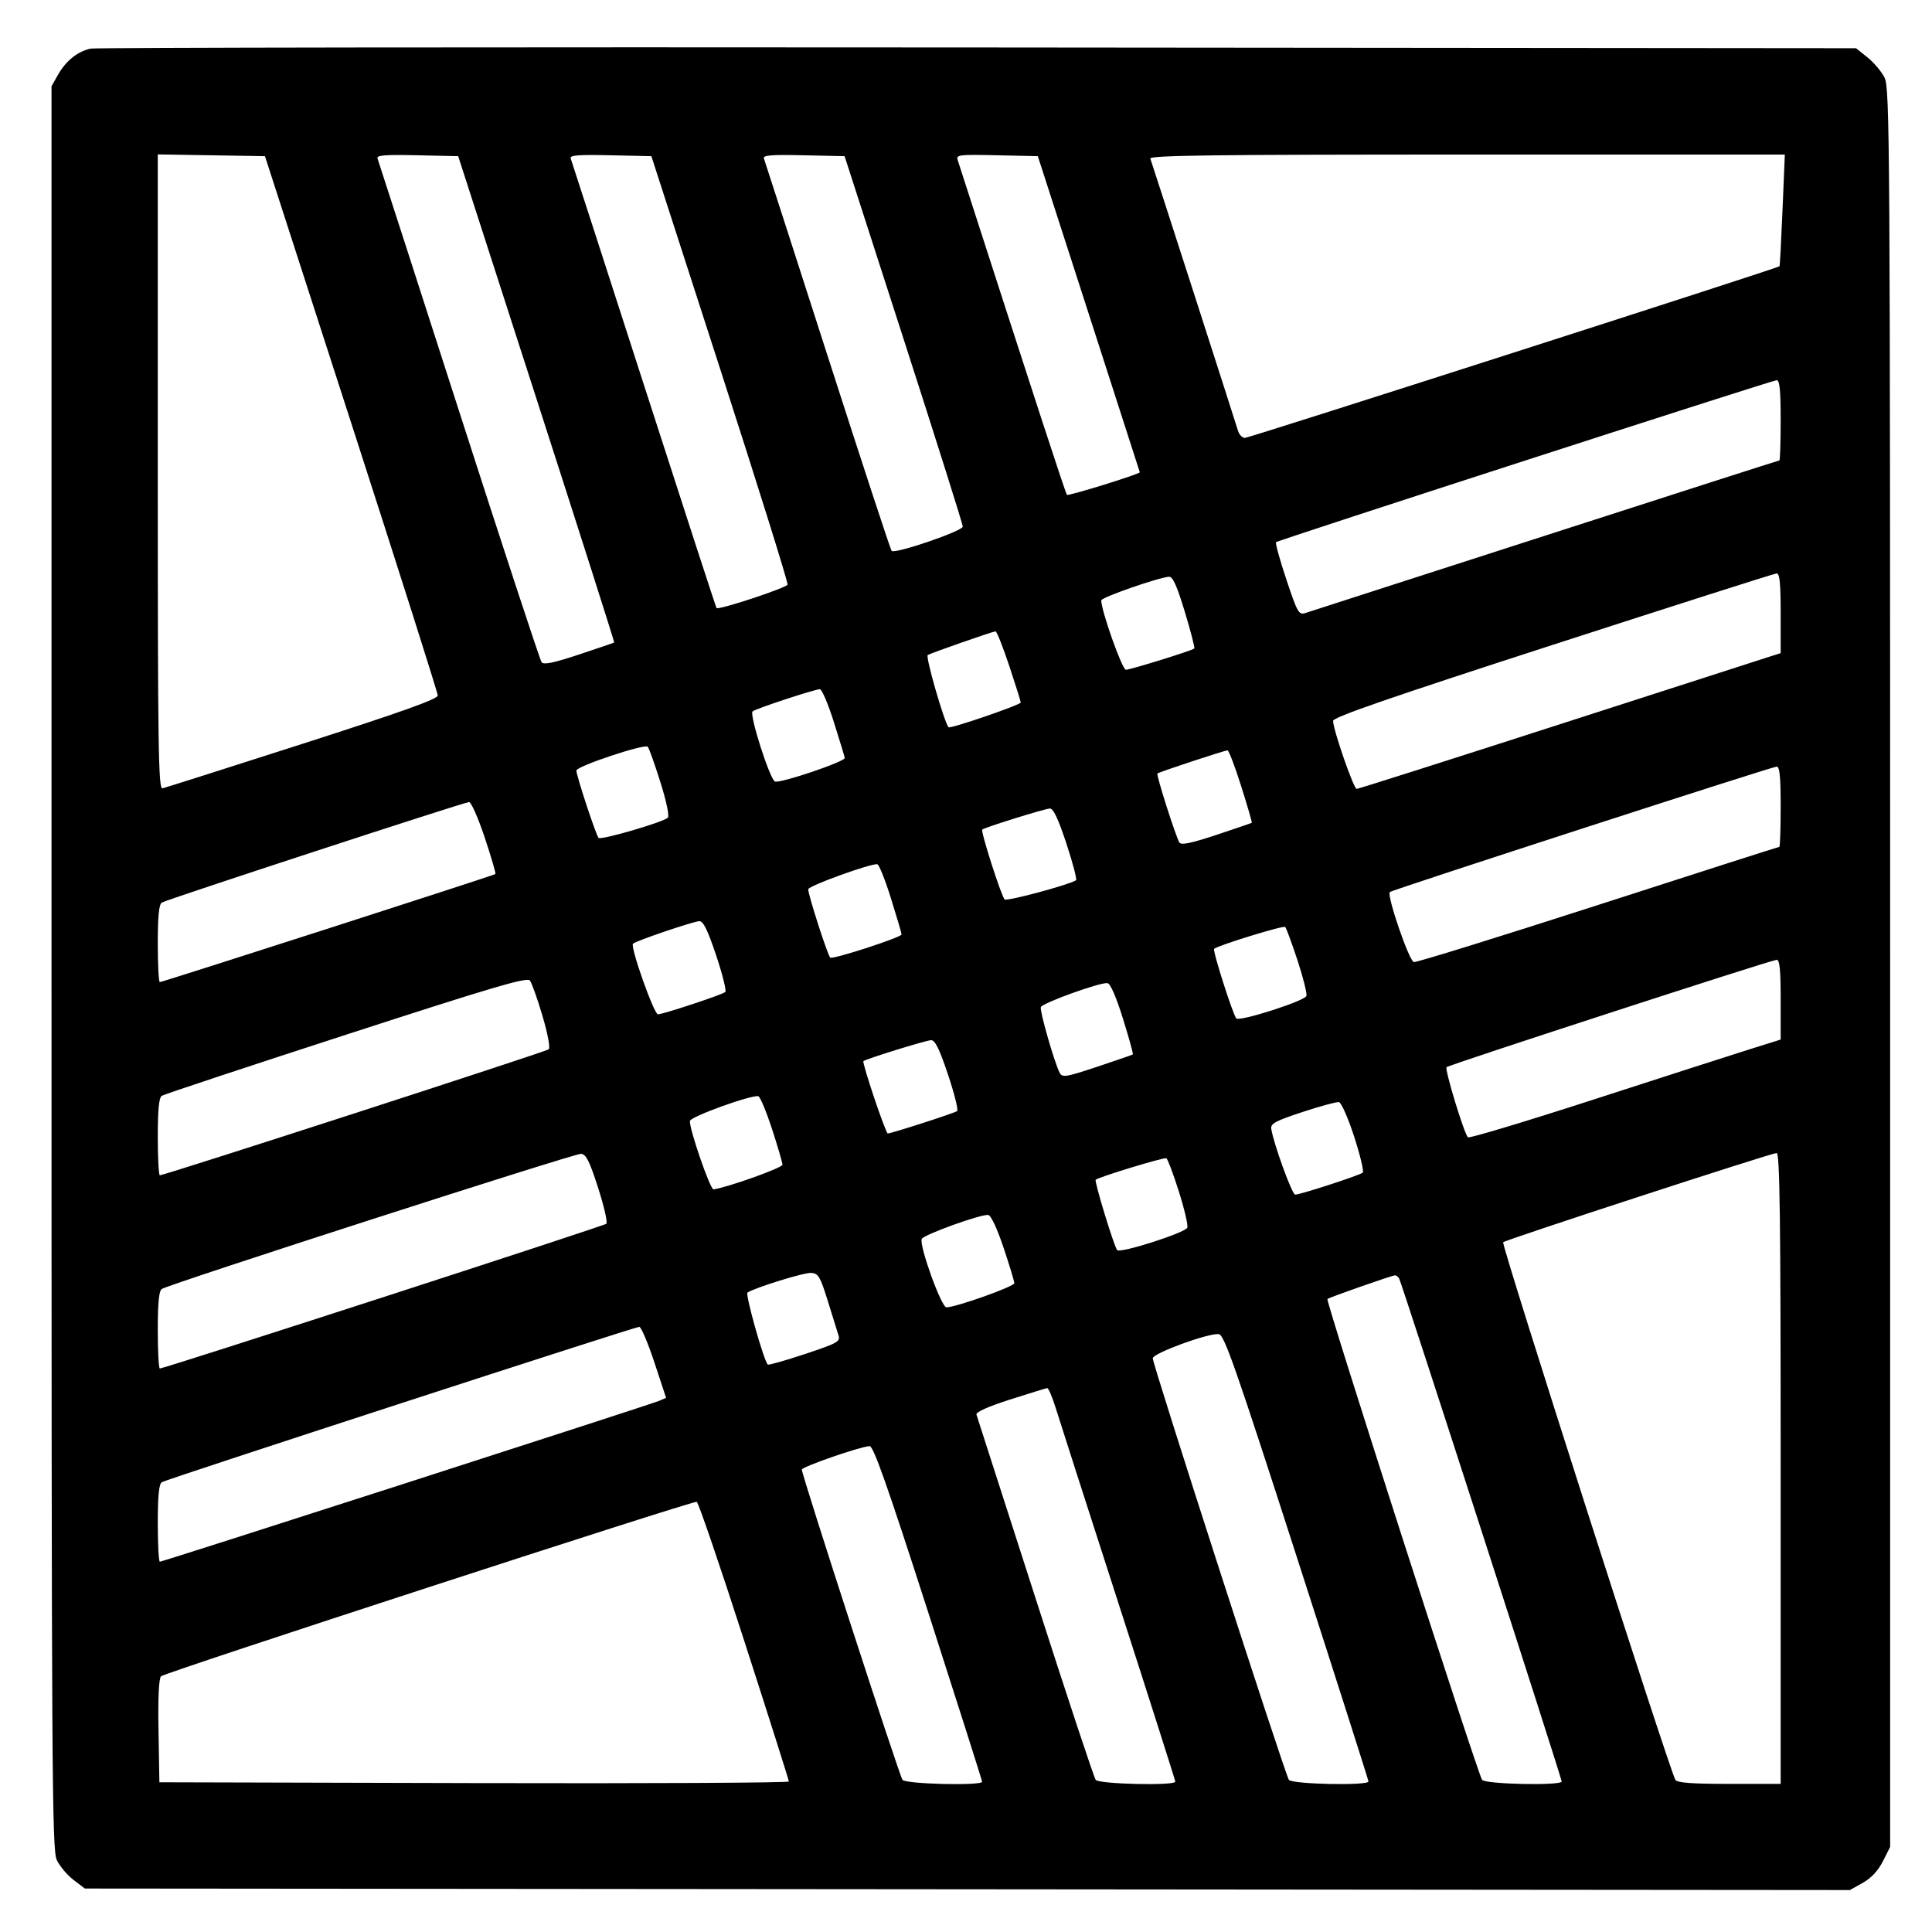
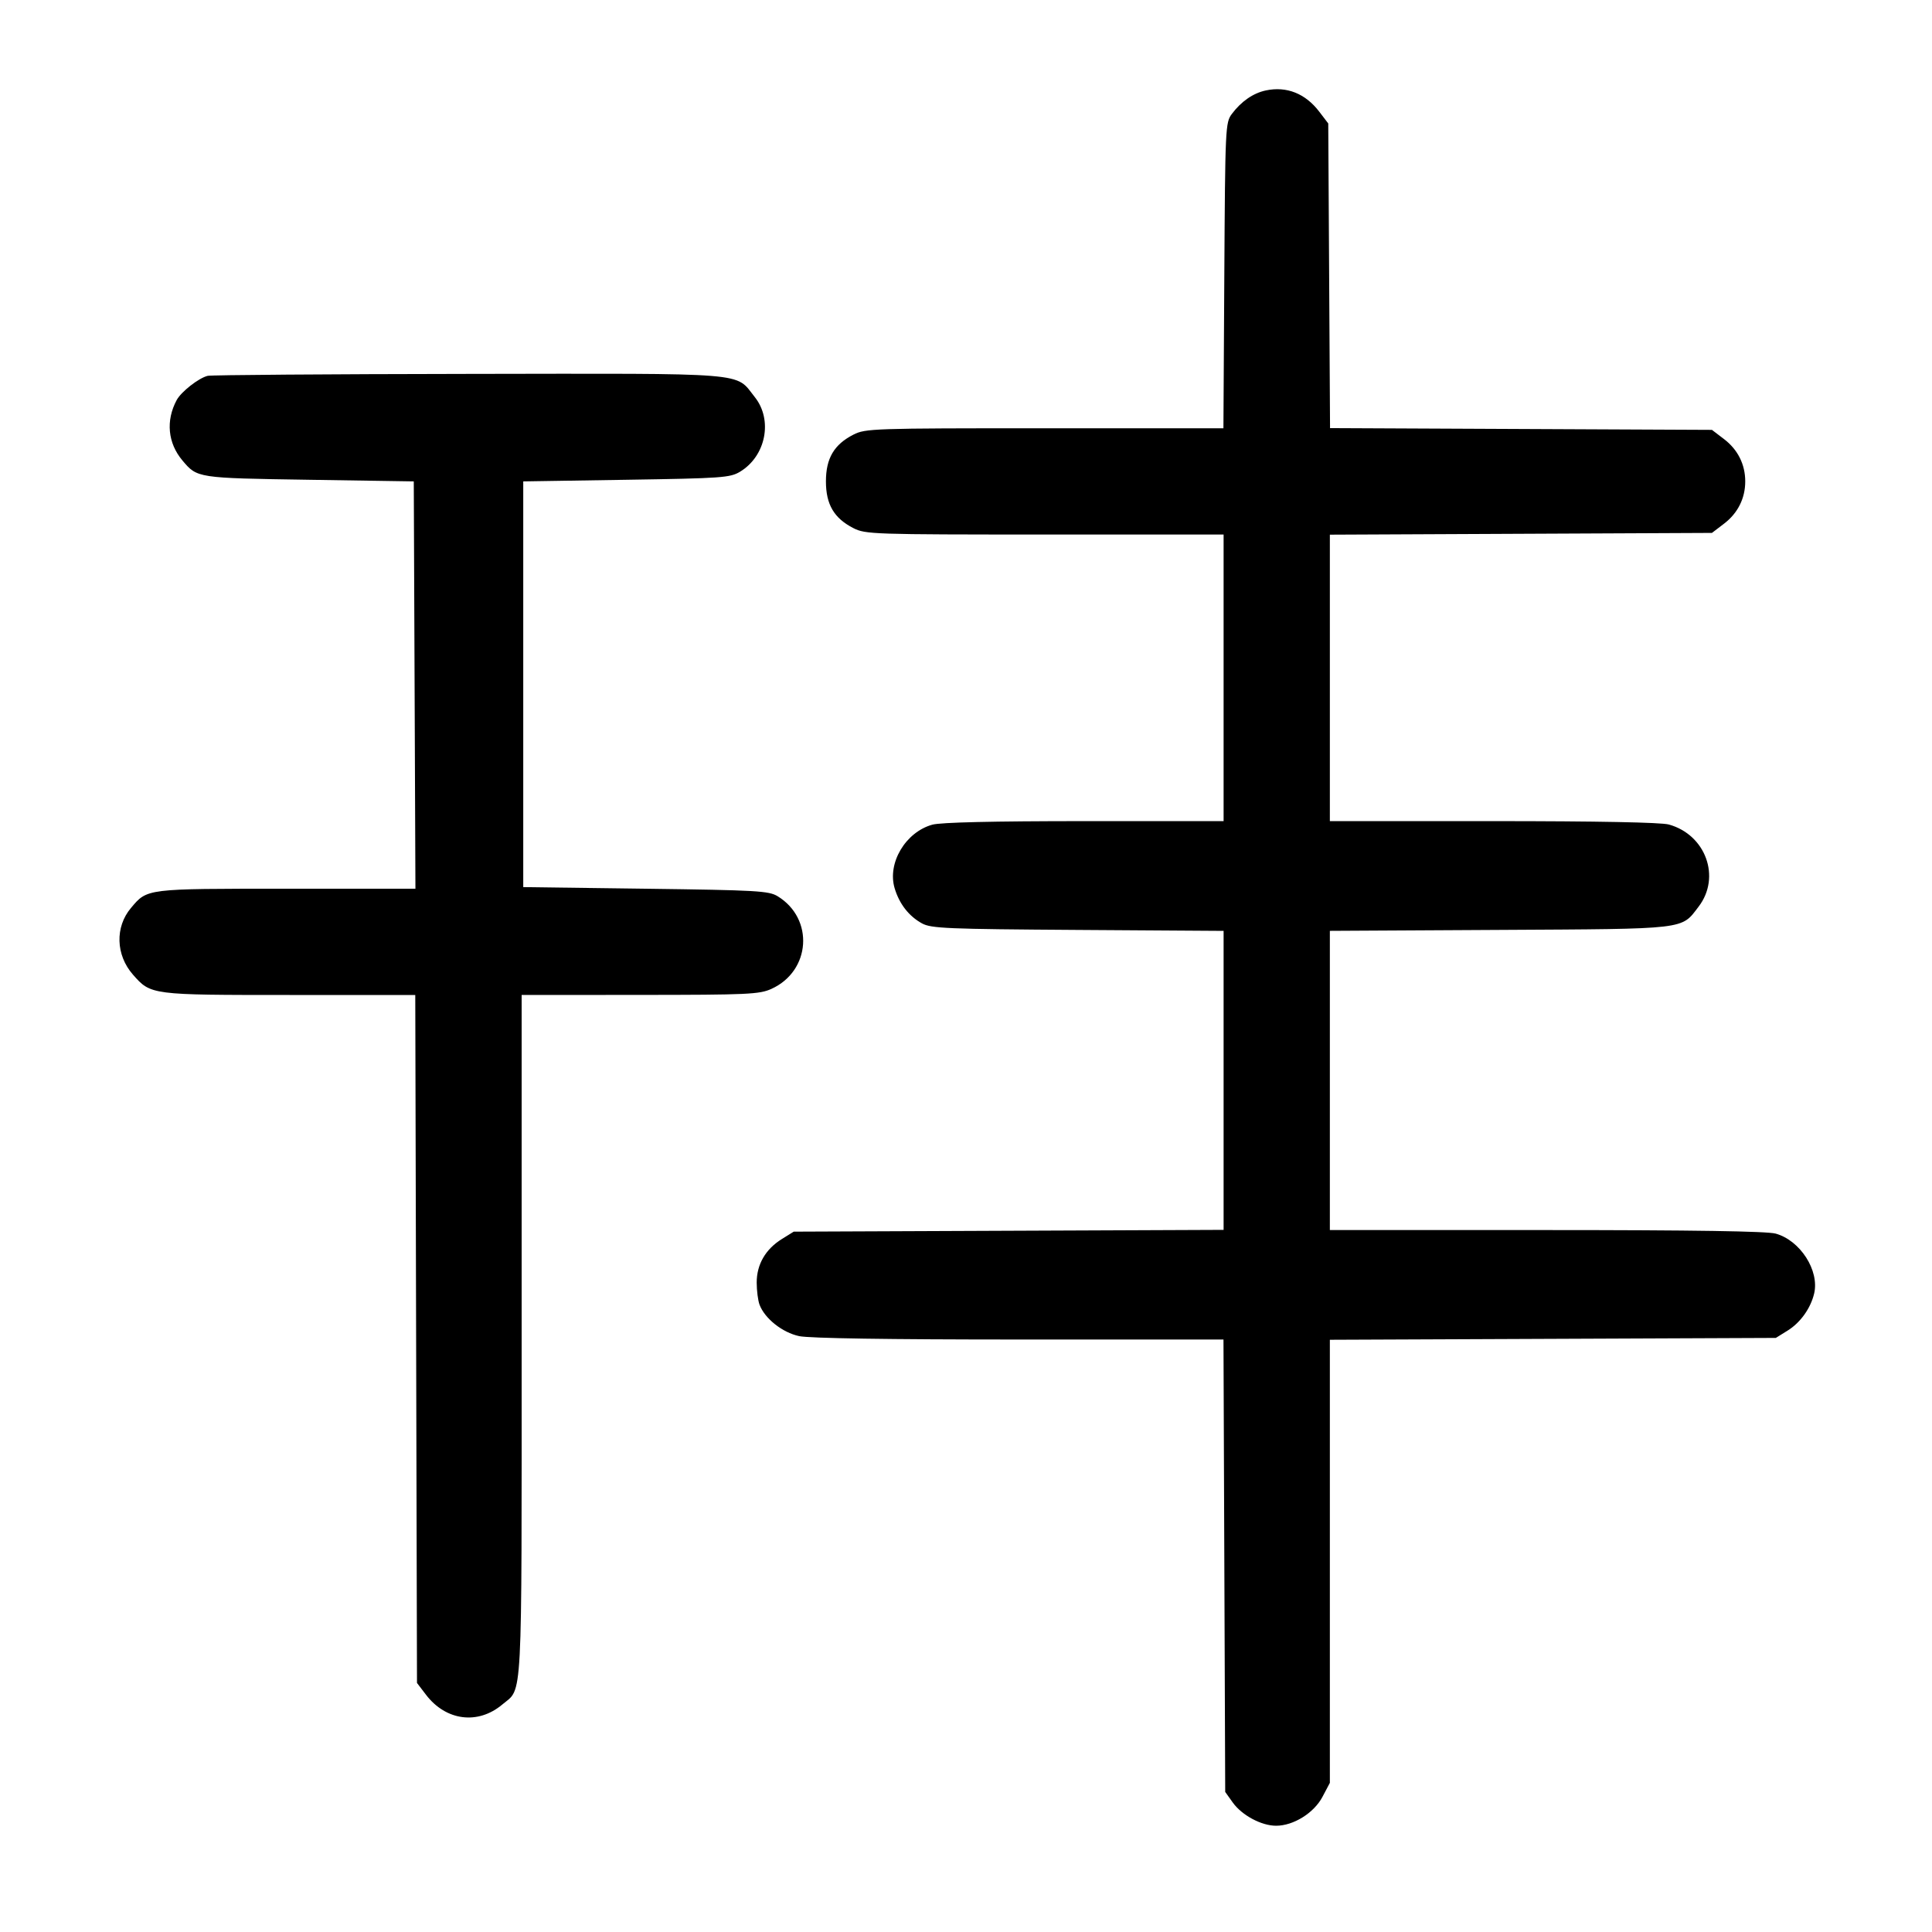
<svg xmlns="http://www.w3.org/2000/svg" width="1000" height="1000" viewBox="0 0 1000 1000" version="1.1" id="svg5">
-   <path d="M46.989 25.157 C 40.310 26.523,34.197 31.379,30.113 38.560 L 26.667 44.621 26.667 500.808 C 26.667 920.246,26.887 957.460,29.401 962.759 C 30.905 965.928,34.784 970.542,38.021 973.011 L 43.907 977.500 500.704 977.894 L 957.500 978.289 964.167 974.554 C 968.556 972.095,972.114 968.282,974.583 963.390 L 978.333 955.960 978.331 500.897 C 978.328 70.950,978.167 45.518,975.414 40.119 C 973.811 36.975,969.839 32.279,966.586 29.682 L 960.671 24.961 506.250 24.564 C 256.318 24.345,49.651 24.612,46.989 25.157 M181.859 219.167 C 206.453 295.250,226.582 358.625,226.591 360.000 C 226.602 361.829,207.802 368.541,156.574 385.000 C 118.056 397.375,85.445 407.742,84.104 408.039 C 81.978 408.509,81.667 387.576,81.667 244.249 L 81.667 79.919 109.405 80.376 L 137.143 80.833 181.859 219.167 M277.728 206.547 C 300.040 275.689,318.117 332.396,317.898 332.562 C 317.679 332.729,309.474 335.529,299.665 338.784 C 286.534 343.142,281.434 344.193,280.330 342.769 C 279.506 341.704,260.241 283.083,237.518 212.500 C 214.796 141.917,195.845 83.206,195.404 82.032 C 194.774 80.352,199.134 79.997,215.882 80.365 L 237.161 80.833 277.728 206.547 M372.709 190.833 C 392.266 251.333,407.986 301.628,407.641 302.599 C 407.037 304.302,371.955 315.880,370.879 314.732 C 370.587 314.421,353.665 262.417,333.274 199.167 C 312.883 135.917,295.840 83.206,295.401 82.032 C 294.774 80.352,299.134 79.997,315.878 80.365 L 337.151 80.833 372.709 190.833 M467.747 175.617 C 484.569 227.748,498.333 271.371,498.333 272.557 C 498.333 274.863,463.239 286.863,461.505 285.150 C 460.958 284.609,446.041 239.167,428.356 184.167 C 410.671 129.167,395.842 83.206,395.403 82.032 C 394.774 80.352,399.134 79.997,415.882 80.365 L 437.160 80.833 467.747 175.617 M563.548 162.500 C 578.054 207.417,589.940 244.292,589.961 244.446 C 590.086 245.344,552.968 256.857,552.252 256.141 C 551.550 255.439,536.468 209.227,495.701 82.866 C 494.811 80.110,496.254 79.932,515.959 80.366 L 537.175 80.833 563.548 162.500 M922.628 108.728 C 921.971 124.528,921.267 137.622,921.064 137.825 C 920.057 138.832,646.496 226.667,644.366 226.667 C 643.005 226.667,641.389 224.979,640.775 222.917 C 639.271 217.869,596.385 84.725,595.411 82.083 C 594.800 80.426,628.263 80.000,759.233 80.000 L 923.823 80.000 922.628 108.728 M921.667 217.500 C 921.667 228.958,921.365 238.333,920.996 238.333 C 920.627 238.333,866.065 255.850,799.746 277.258 C 733.427 298.667,677.550 316.695,675.575 317.321 C 672.260 318.370,671.510 317.035,665.819 299.957 C 662.428 289.782,660.020 281.092,660.466 280.645 C 661.518 279.593,916.839 196.977,919.583 196.800 C 921.146 196.700,921.667 201.873,921.667 217.500 M921.667 317.371 L 921.667 338.075 916.250 339.782 C 913.271 340.721,864.230 356.530,807.270 374.912 C 750.309 393.294,703.031 408.333,702.207 408.333 C 700.654 408.333,690.000 377.605,690.000 373.126 C 690.000 371.240,719.167 361.146,803.750 333.760 C 866.313 313.503,918.438 296.871,919.583 296.798 C 921.145 296.700,921.667 301.848,921.667 317.371 M613.267 316.695 C 616.328 326.795,618.532 335.336,618.166 335.676 C 617.006 336.754,585.059 346.667,582.745 346.667 C 580.850 346.667,570.000 316.095,570.000 310.757 C 570.000 309.224,599.561 298.919,605.101 298.520 C 607.010 298.383,609.185 303.223,613.267 316.695 M522.362 344.586 C 525.646 354.442,528.333 363.005,528.333 363.615 C 528.333 364.836,491.758 377.371,490.963 376.423 C 488.685 373.706,478.928 339.829,480.198 339.044 C 481.886 338.001,513.353 327.012,515.279 326.793 C 515.891 326.724,519.078 334.731,522.362 344.586 M431.609 373.750 C 434.573 383.146,437.111 391.490,437.249 392.292 C 437.573 394.174,403.892 405.571,401.133 404.512 C 398.505 403.504,387.752 369.885,389.526 368.223 C 390.966 366.874,421.385 356.841,424.360 356.734 C 425.384 356.697,428.646 364.354,431.609 373.750 M341.762 404.667 C 344.926 414.719,346.544 422.423,345.666 423.254 C 343.187 425.603,310.975 434.985,309.819 433.695 C 308.444 432.161,298.333 401.470,298.333 398.829 C 298.333 396.637,333.495 384.906,335.263 386.507 C 335.866 387.053,338.791 395.225,341.762 404.667 M642.441 406.944 C 645.683 417.180,648.147 425.699,647.917 425.876 C 647.688 426.053,639.446 428.871,629.603 432.138 C 616.606 436.452,611.370 437.543,610.480 436.123 C 608.601 433.126,598.375 401.069,599.075 400.370 C 599.806 399.638,633.631 388.469,635.358 388.389 C 636.013 388.358,639.200 396.708,642.441 406.944 M921.667 417.500 C 921.667 428.958,921.357 438.333,920.979 438.333 C 920.600 438.333,878.426 451.855,827.259 468.381 C 776.092 484.908,733.140 498.220,731.811 497.964 C 729.351 497.490,717.676 463.445,719.381 461.720 C 720.466 460.622,916.701 396.991,919.583 396.803 C 921.146 396.701,921.667 401.872,921.667 417.500 M250.868 433.438 C 254.247 443.579,256.747 452.116,256.423 452.408 C 255.655 453.100,84.100 508.333,82.719 508.333 C 82.140 508.333,81.667 499.378,81.667 488.432 C 81.667 474.391,82.277 468.133,83.741 467.182 C 86.082 465.660,239.760 415.381,242.779 415.149 C 243.849 415.067,247.489 423.297,250.868 433.438 M551.981 436.660 C 555.311 446.740,557.540 455.283,556.934 455.645 C 552.729 458.157,521.013 466.659,519.987 465.550 C 518.173 463.587,507.506 430.265,508.415 429.397 C 509.549 428.313,540.456 418.674,543.380 418.492 C 545.184 418.379,547.689 423.671,551.981 436.660 M461.204 465.129 C 464.190 474.683,466.641 483.025,466.650 483.666 C 466.671 485.142,431.316 496.647,429.744 495.675 C 428.539 494.930,418.333 463.286,418.333 460.295 C 418.333 458.543,451.264 446.637,454.136 447.351 C 455.037 447.575,458.217 455.575,461.204 465.129 M370.679 494.507 C 373.964 504.319,376.093 512.851,375.410 513.466 C 373.868 514.854,343.212 525.000,340.560 525.000 C 338.471 525.000,326.104 490.022,327.637 488.451 C 329.014 487.042,358.715 476.950,361.936 476.798 C 364.006 476.700,366.212 481.169,370.679 494.507 M671.616 497.140 C 674.566 506.109,676.619 514.387,676.178 515.536 C 675.172 518.157,641.546 528.917,639.911 527.141 C 638.163 525.241,627.523 491.905,628.415 491.119 C 630.468 489.309,664.308 478.891,665.209 479.792 C 665.783 480.365,668.666 488.171,671.616 497.140 M921.667 517.371 L 921.667 538.074 905.417 543.176 C 896.479 545.982,860.297 557.633,825.011 569.066 C 789.725 580.500,760.372 589.325,759.782 588.678 C 757.699 586.393,747.677 553.434,748.741 552.370 C 749.974 551.137,916.402 497.003,919.583 496.800 C 921.145 496.700,921.667 501.848,921.667 517.371 M280.784 525.812 C 283.528 535.105,284.880 542.373,284.006 543.136 C 282.605 544.359,85.118 608.333,82.744 608.333 C 82.152 608.333,81.667 599.378,81.667 588.432 C 81.667 574.360,82.276 568.135,83.746 567.182 C 84.890 566.440,127.828 552.203,179.163 535.543 C 255.640 510.724,272.821 505.663,274.278 507.527 C 275.256 508.778,278.183 517.006,280.784 525.812 M581.247 527.257 C 584.345 537.204,586.644 545.535,586.356 545.771 C 586.069 546.006,577.769 548.875,567.912 552.147 C 551.632 557.550,549.853 557.839,548.501 555.298 C 545.841 550.297,538.077 523.269,538.735 521.296 C 539.440 519.179,569.413 508.375,573.224 508.864 C 574.722 509.056,577.720 515.928,581.247 527.257 M490.679 556.174 C 493.964 565.986,496.093 574.494,495.410 575.082 C 494.247 576.081,461.429 586.667,459.495 586.667 C 458.411 586.667,446.083 550.009,446.911 549.247 C 448.143 548.112,479.296 538.464,481.936 538.400 C 483.990 538.351,486.248 542.941,490.679 556.174 M399.573 584.300 C 402.547 593.393,404.984 601.749,404.990 602.868 C 404.998 604.455,376.773 614.543,369.324 615.616 C 367.607 615.863,356.550 583.737,357.125 580.172 C 357.484 577.945,388.891 566.605,392.500 567.400 C 393.417 567.602,396.600 575.207,399.573 584.300 M700.908 588.299 C 704.021 597.905,706.028 606.293,705.367 606.938 C 704.006 608.268,673.103 618.333,670.382 618.333 C 668.775 618.333,659.222 592.055,658.004 584.286 C 657.579 581.577,660.120 580.208,674.167 575.577 C 683.333 572.555,691.827 570.252,693.041 570.458 C 694.255 570.664,697.795 578.693,700.908 588.299 M309.592 614.833 C 312.659 624.366,314.567 632.729,313.834 633.418 C 312.594 634.583,85.085 708.333,82.733 708.333 C 82.146 708.333,81.667 699.378,81.667 688.432 C 81.667 674.375,82.277 668.134,83.744 667.182 C 87.789 664.556,297.551 596.921,300.758 597.208 C 303.357 597.441,305.147 601.012,309.592 614.833 M921.667 760.000 L 921.667 923.333 895.098 923.333 C 875.674 923.333,868.167 922.773,867.182 921.250 C 864.307 916.809,776.936 644.100,778.031 642.988 C 779.305 641.694,916.219 597.022,919.583 596.802 C 921.237 596.695,921.667 630.372,921.667 760.000 M610.166 616.679 C 613.048 625.769,615.019 634.212,614.548 635.442 C 613.541 638.066,579.786 648.868,578.237 647.062 C 576.647 645.208,566.339 611.439,567.123 610.655 C 568.519 609.259,602.547 598.897,603.714 599.512 C 604.381 599.864,607.285 607.589,610.166 616.679 M519.435 645.769 C 522.496 654.901,525.000 663.179,525.000 664.165 C 525.000 665.915,494.771 676.667,489.852 676.667 C 487.252 676.667,475.816 645.051,477.063 641.310 C 477.769 639.194,507.727 628.370,511.518 628.862 C 512.917 629.043,516.125 635.895,519.435 645.769 M428.451 673.333 C 430.864 681.125,433.353 689.116,433.982 691.092 C 435.036 694.408,433.706 695.155,416.624 700.848 C 406.449 704.238,397.799 706.688,397.402 706.291 C 395.278 704.167,385.614 669.817,386.915 669.013 C 391.345 666.275,416.405 658.557,419.948 658.839 C 423.585 659.129,424.572 660.812,428.451 673.333 M724.163 661.661 C 725.370 663.614,808.302 920.243,808.321 922.083 C 808.344 924.346,768.908 923.549,767.127 921.250 C 764.920 918.401,686.097 673.348,687.073 672.371 C 687.863 671.582,719.858 660.360,721.985 660.126 C 722.618 660.057,723.599 660.748,724.163 661.661 M338.679 705.089 L 344.765 723.512 341.133 725.084 C 336.713 726.997,84.258 808.333,82.741 808.333 C 82.150 808.333,81.667 799.378,81.667 788.432 C 81.667 774.378,82.277 768.134,83.743 767.182 C 86.018 765.704,328.104 686.935,330.880 686.769 C 331.822 686.713,335.331 694.957,338.679 705.089 M671.199 805.833 C 691.607 869.083,708.312 921.396,708.319 922.083 C 708.345 924.347,668.908 923.549,667.132 921.250 C 665.231 918.789,596.667 706.470,596.667 703.045 C 596.667 700.471,625.174 690.020,630.796 690.533 C 633.640 690.792,639.174 706.585,671.199 805.833 M546.423 728.750 C 548.196 734.479,562.851 780.083,578.990 830.092 C 595.129 880.101,608.333 921.539,608.333 922.176 C 608.333 924.376,568.862 923.490,567.131 921.250 C 566.245 920.104,552.151 877.542,535.810 826.667 C 519.469 775.792,505.788 733.273,505.408 732.180 C 504.971 730.923,511.350 728.070,522.776 724.410 C 532.707 721.229,541.366 718.560,542.016 718.480 C 542.667 718.399,544.650 723.021,546.423 728.750 M480.504 834.721 C 495.810 882.234,508.333 921.609,508.333 922.221 C 508.333 924.391,468.840 923.460,467.132 921.250 C 465.497 919.134,414.976 763.427,415.029 760.670 C 415.058 759.206,444.928 748.838,450.087 748.502 C 452.068 748.373,459.202 768.597,480.504 834.721 M385.197 849.238 C 397.903 888.615,408.307 921.400,408.316 922.092 C 408.326 922.784,335.021 923.159,245.417 922.925 L 82.500 922.500 82.040 895.960 C 81.741 878.773,82.206 868.794,83.358 867.642 C 85.278 865.722,358.205 776.833,360.631 777.338 C 361.436 777.506,372.491 809.861,385.197 849.238 " stroke="none" fill-rule="evenodd" fill="#000000" />
+   <path d="M655.205 46.809 C 648.654 48.194,642.453 52.480,637.603 58.974 C 634.262 63.447,634.154 65.758,633.703 142.621 L 633.239 221.667 540.720 221.667 C 451.843 221.667,447.946 221.796,441.741 224.962 C 431.708 230.080,427.500 237.233,427.500 249.167 C 427.500 261.100,431.708 268.253,441.741 273.371 C 447.946 276.537,451.843 276.667,540.767 276.667 L 633.333 276.667 633.333 350.833 L 633.333 425.000 561.250 425.009 C 514.067 425.015,486.891 425.650,482.578 426.848 C 468.680 430.706,459.169 446.759,463.069 459.774 C 465.497 467.880,470.454 474.242,477.230 477.950 C 481.966 480.541,490.150 480.884,557.917 481.329 L 633.333 481.825 633.333 559.200 L 633.333 636.576 522.083 637.038 L 410.833 637.500 404.667 641.334 C 396.226 646.583,391.667 654.475,391.667 663.838 C 391.667 668.025,392.333 673.203,393.148 675.346 C 395.876 682.521,404.958 689.715,413.640 691.577 C 418.893 692.703,459.752 693.333,527.549 693.333 L 633.268 693.333 633.717 810.417 L 634.167 927.500 638.057 932.954 C 642.786 939.585,652.878 945.000,660.505 945.000 C 669.496 945.000,680.084 938.409,684.495 930.067 L 688.333 922.809 688.333 808.136 L 688.333 693.462 803.750 692.981 L 919.167 692.500 925.333 688.666 C 931.889 684.589,937.203 677.145,939.000 669.521 C 941.804 657.625,931.797 642.043,919.088 638.514 C 914.608 637.271,876.636 636.682,800.417 636.676 L 688.333 636.667 688.333 559.236 L 688.333 481.805 776.250 481.319 C 874.103 480.778,870.061 481.253,879.231 469.231 C 890.859 453.985,882.893 432.070,863.796 426.767 C 859.785 425.653,826.797 425.015,772.917 425.009 L 688.333 425.000 688.333 350.872 L 688.333 276.743 787.214 276.288 L 886.095 275.833 892.391 271.030 C 899.491 265.614,903.333 257.937,903.333 249.167 C 903.333 240.396,899.491 232.720,892.391 227.303 L 886.095 222.500 787.261 222.045 L 688.427 221.590 687.964 142.747 L 687.500 63.904 682.849 57.808 C 675.665 48.392,665.966 44.533,655.205 46.809 M107.500 194.530 C 102.826 195.665,93.753 202.768,91.428 207.112 C 85.746 217.729,86.856 229.341,94.410 238.319 C 102.107 247.466,101.937 247.440,160.000 248.333 L 214.167 249.167 214.596 354.583 L 215.025 460.000 148.263 460.000 C 75.210 460.000,76.282 459.867,67.765 469.989 C 59.477 479.838,59.915 494.324,68.806 504.451 C 78.075 515.007,78.023 515.000,149.917 515.000 L 214.941 515.000 215.387 693.047 L 215.833 871.094 220.484 877.191 C 230.814 890.733,247.396 892.850,260.008 882.237 C 270.643 873.288,270.000 885.553,270.000 691.749 L 270.000 515.000 331.250 514.963 C 387.269 514.930,393.081 514.663,399.298 511.839 C 419.682 502.582,421.490 475.502,402.500 463.891 C 397.951 461.109,391.786 460.758,334.167 460.000 L 270.833 459.167 270.833 354.167 L 270.833 249.167 324.167 248.333 C 373.708 247.559,377.893 247.263,383.032 244.167 C 396.436 236.090,400.130 217.355,390.655 205.498 C 380.292 192.528,390.037 193.316,242.500 193.529 C 170.083 193.634,109.333 194.084,107.500 194.530 " stroke="none" fill-rule="evenodd" fill="black" />
</svg>
